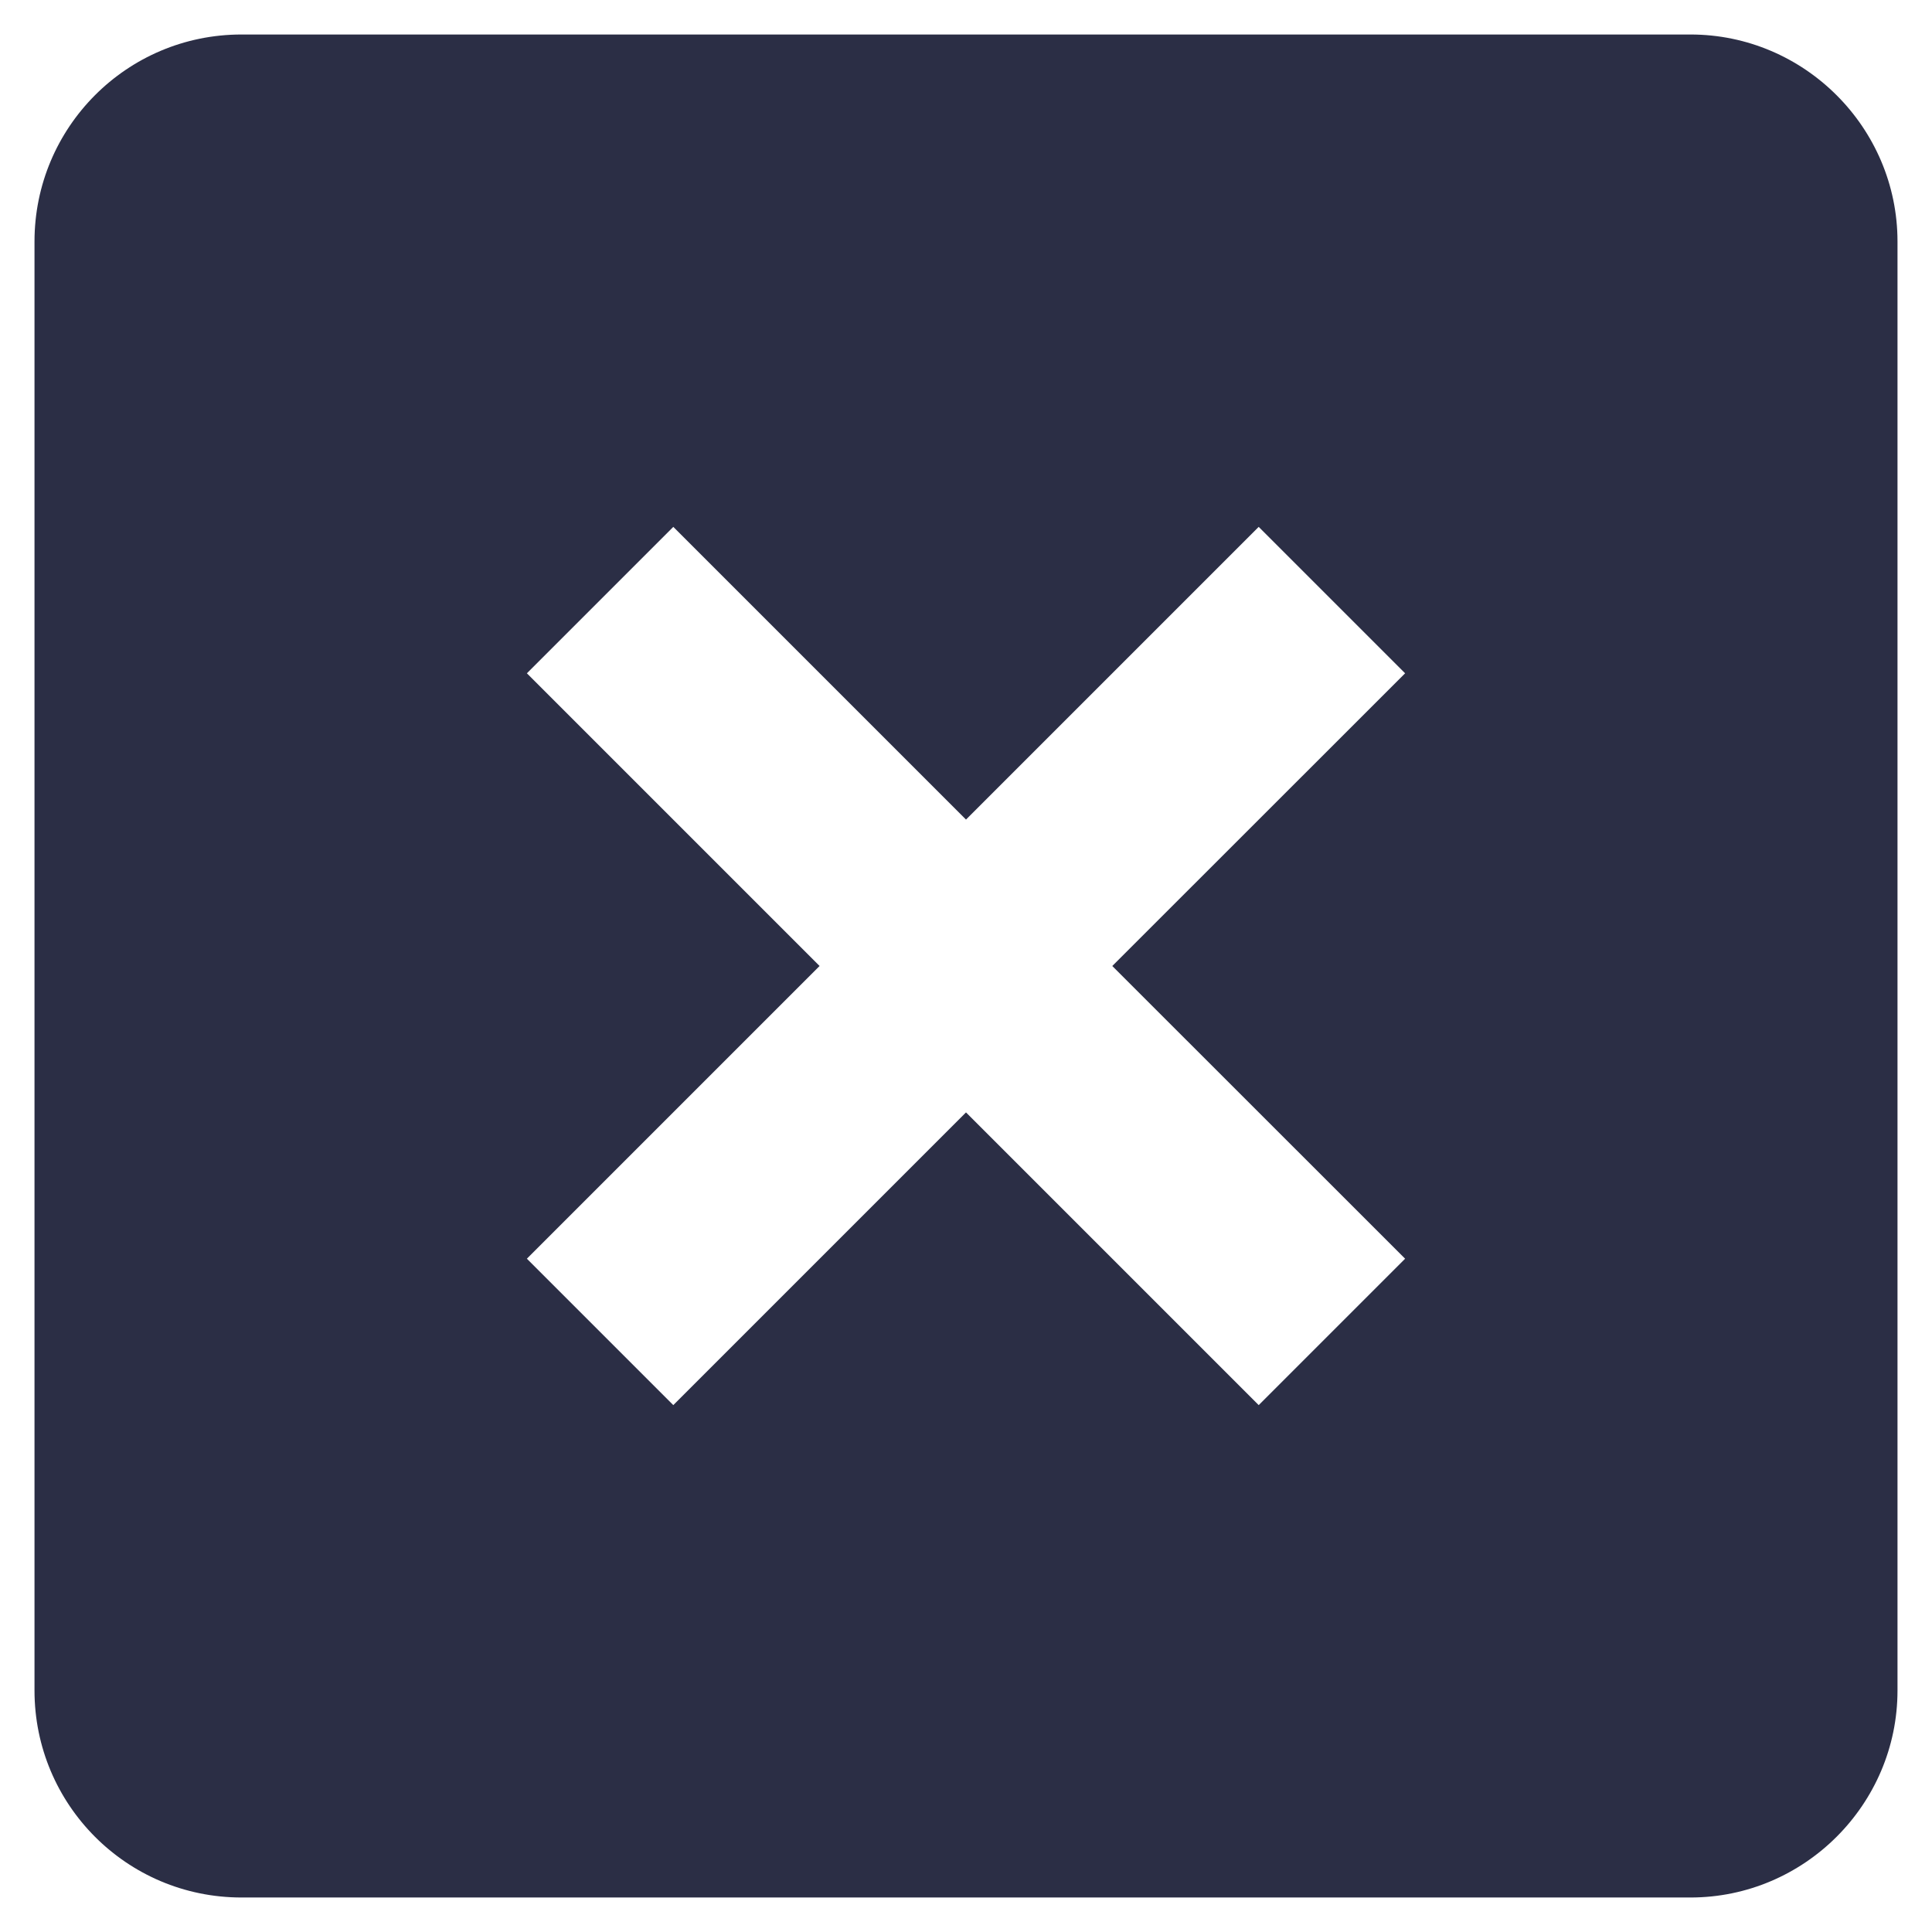
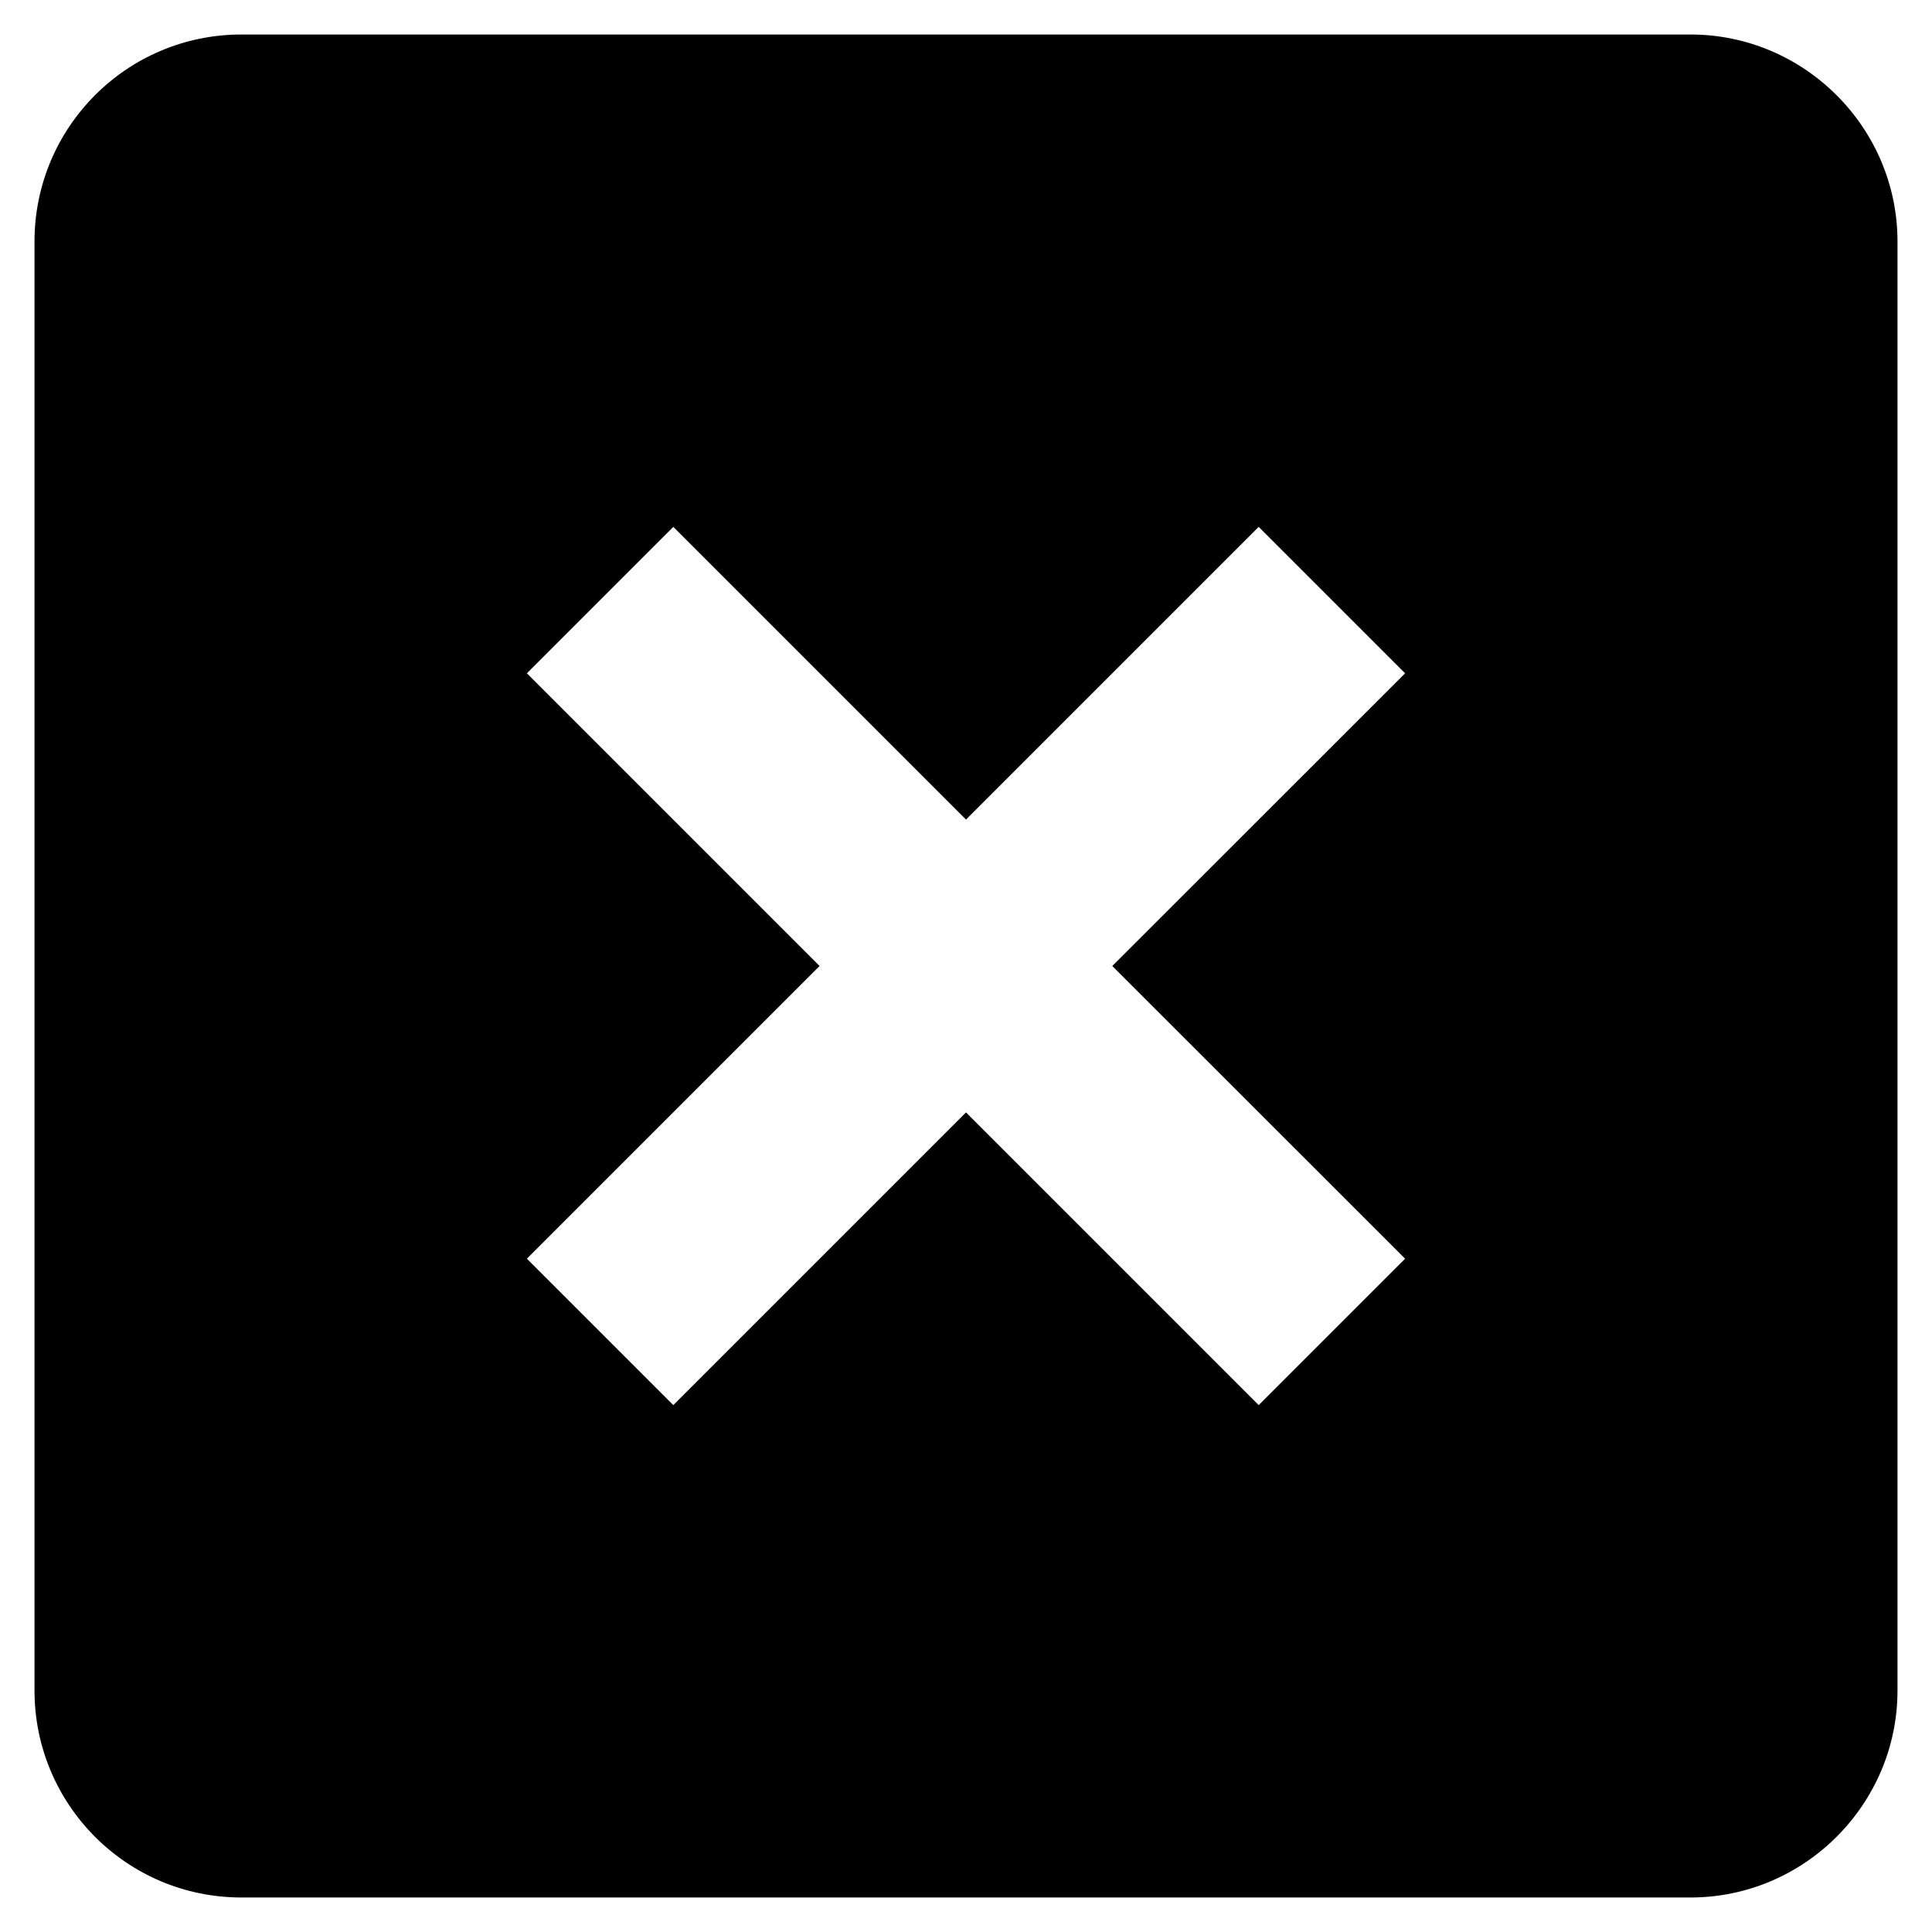
- <svg xmlns="http://www.w3.org/2000/svg" width="14" height="14" viewBox="0 0 14 14" fill="none">
-   <path fill-rule="evenodd" clip-rule="evenodd" d="M1.75 0.25H12.25C13.075 0.25 13.75 0.925 13.75 1.75V12.25C13.75 13.075 13.075 13.75 12.25 13.75H1.75C0.917 13.75 0.25 13.075 0.25 12.25V1.75C0.25 0.925 0.917 0.25 1.75 0.25ZM9.121 3.818L10.182 4.879L8.06 7L10.182 9.121L9.121 10.182L7 8.061L4.879 10.182L3.818 9.121L5.939 7L3.818 4.879L4.879 3.818L7 5.939L9.121 3.818Z" fill="#2B2E45" />
+ <svg xmlns="http://www.w3.org/2000/svg" viewBox="0 0 14 14" fill="none">
+   <path fill-rule="evenodd" clip-rule="evenodd" d="M1.75 0.25H12.25C13.075 0.25 13.75 0.925 13.75 1.75V12.25C13.75 13.075 13.075 13.75 12.25 13.75H1.75C0.917 13.75 0.25 13.075 0.25 12.25V1.75C0.25 0.925 0.917 0.25 1.75 0.25ZM9.121 3.818L10.182 4.879L8.06 7L10.182 9.121L9.121 10.182L7 8.061L4.879 10.182L3.818 9.121L5.939 7L3.818 4.879L4.879 3.818L7 5.939L9.121 3.818Z" fill="currentColor" />
</svg>
